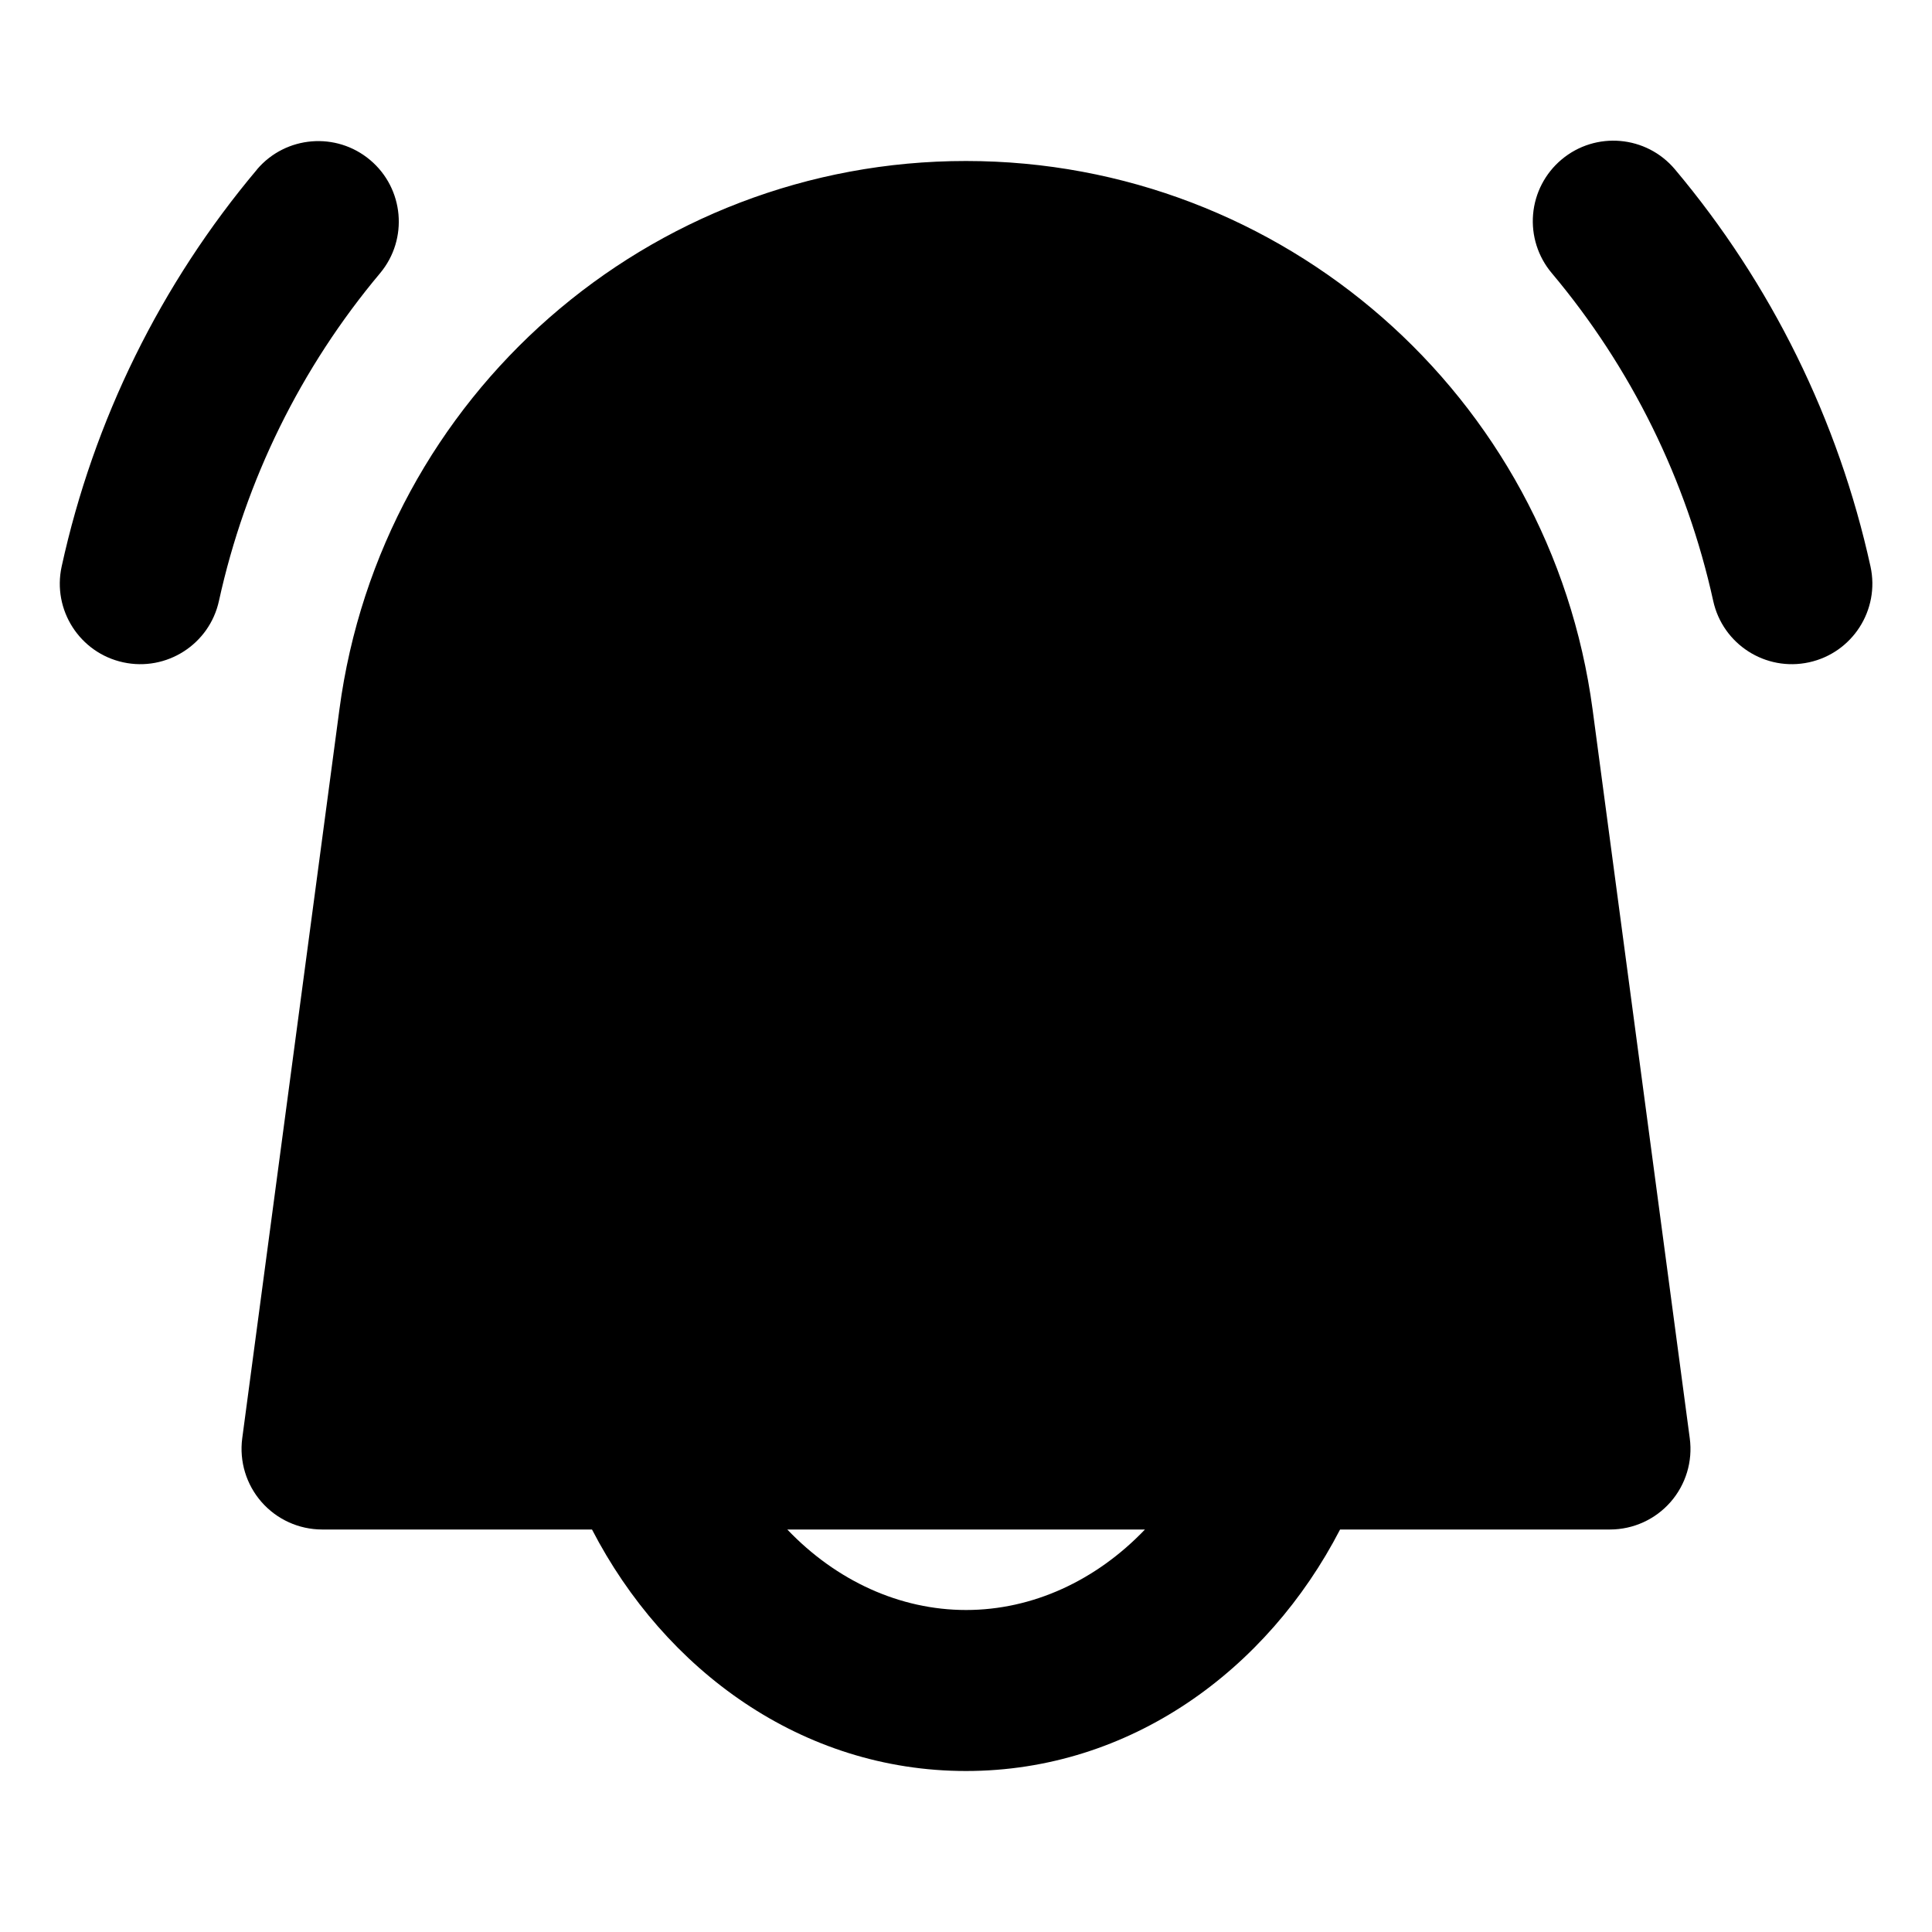
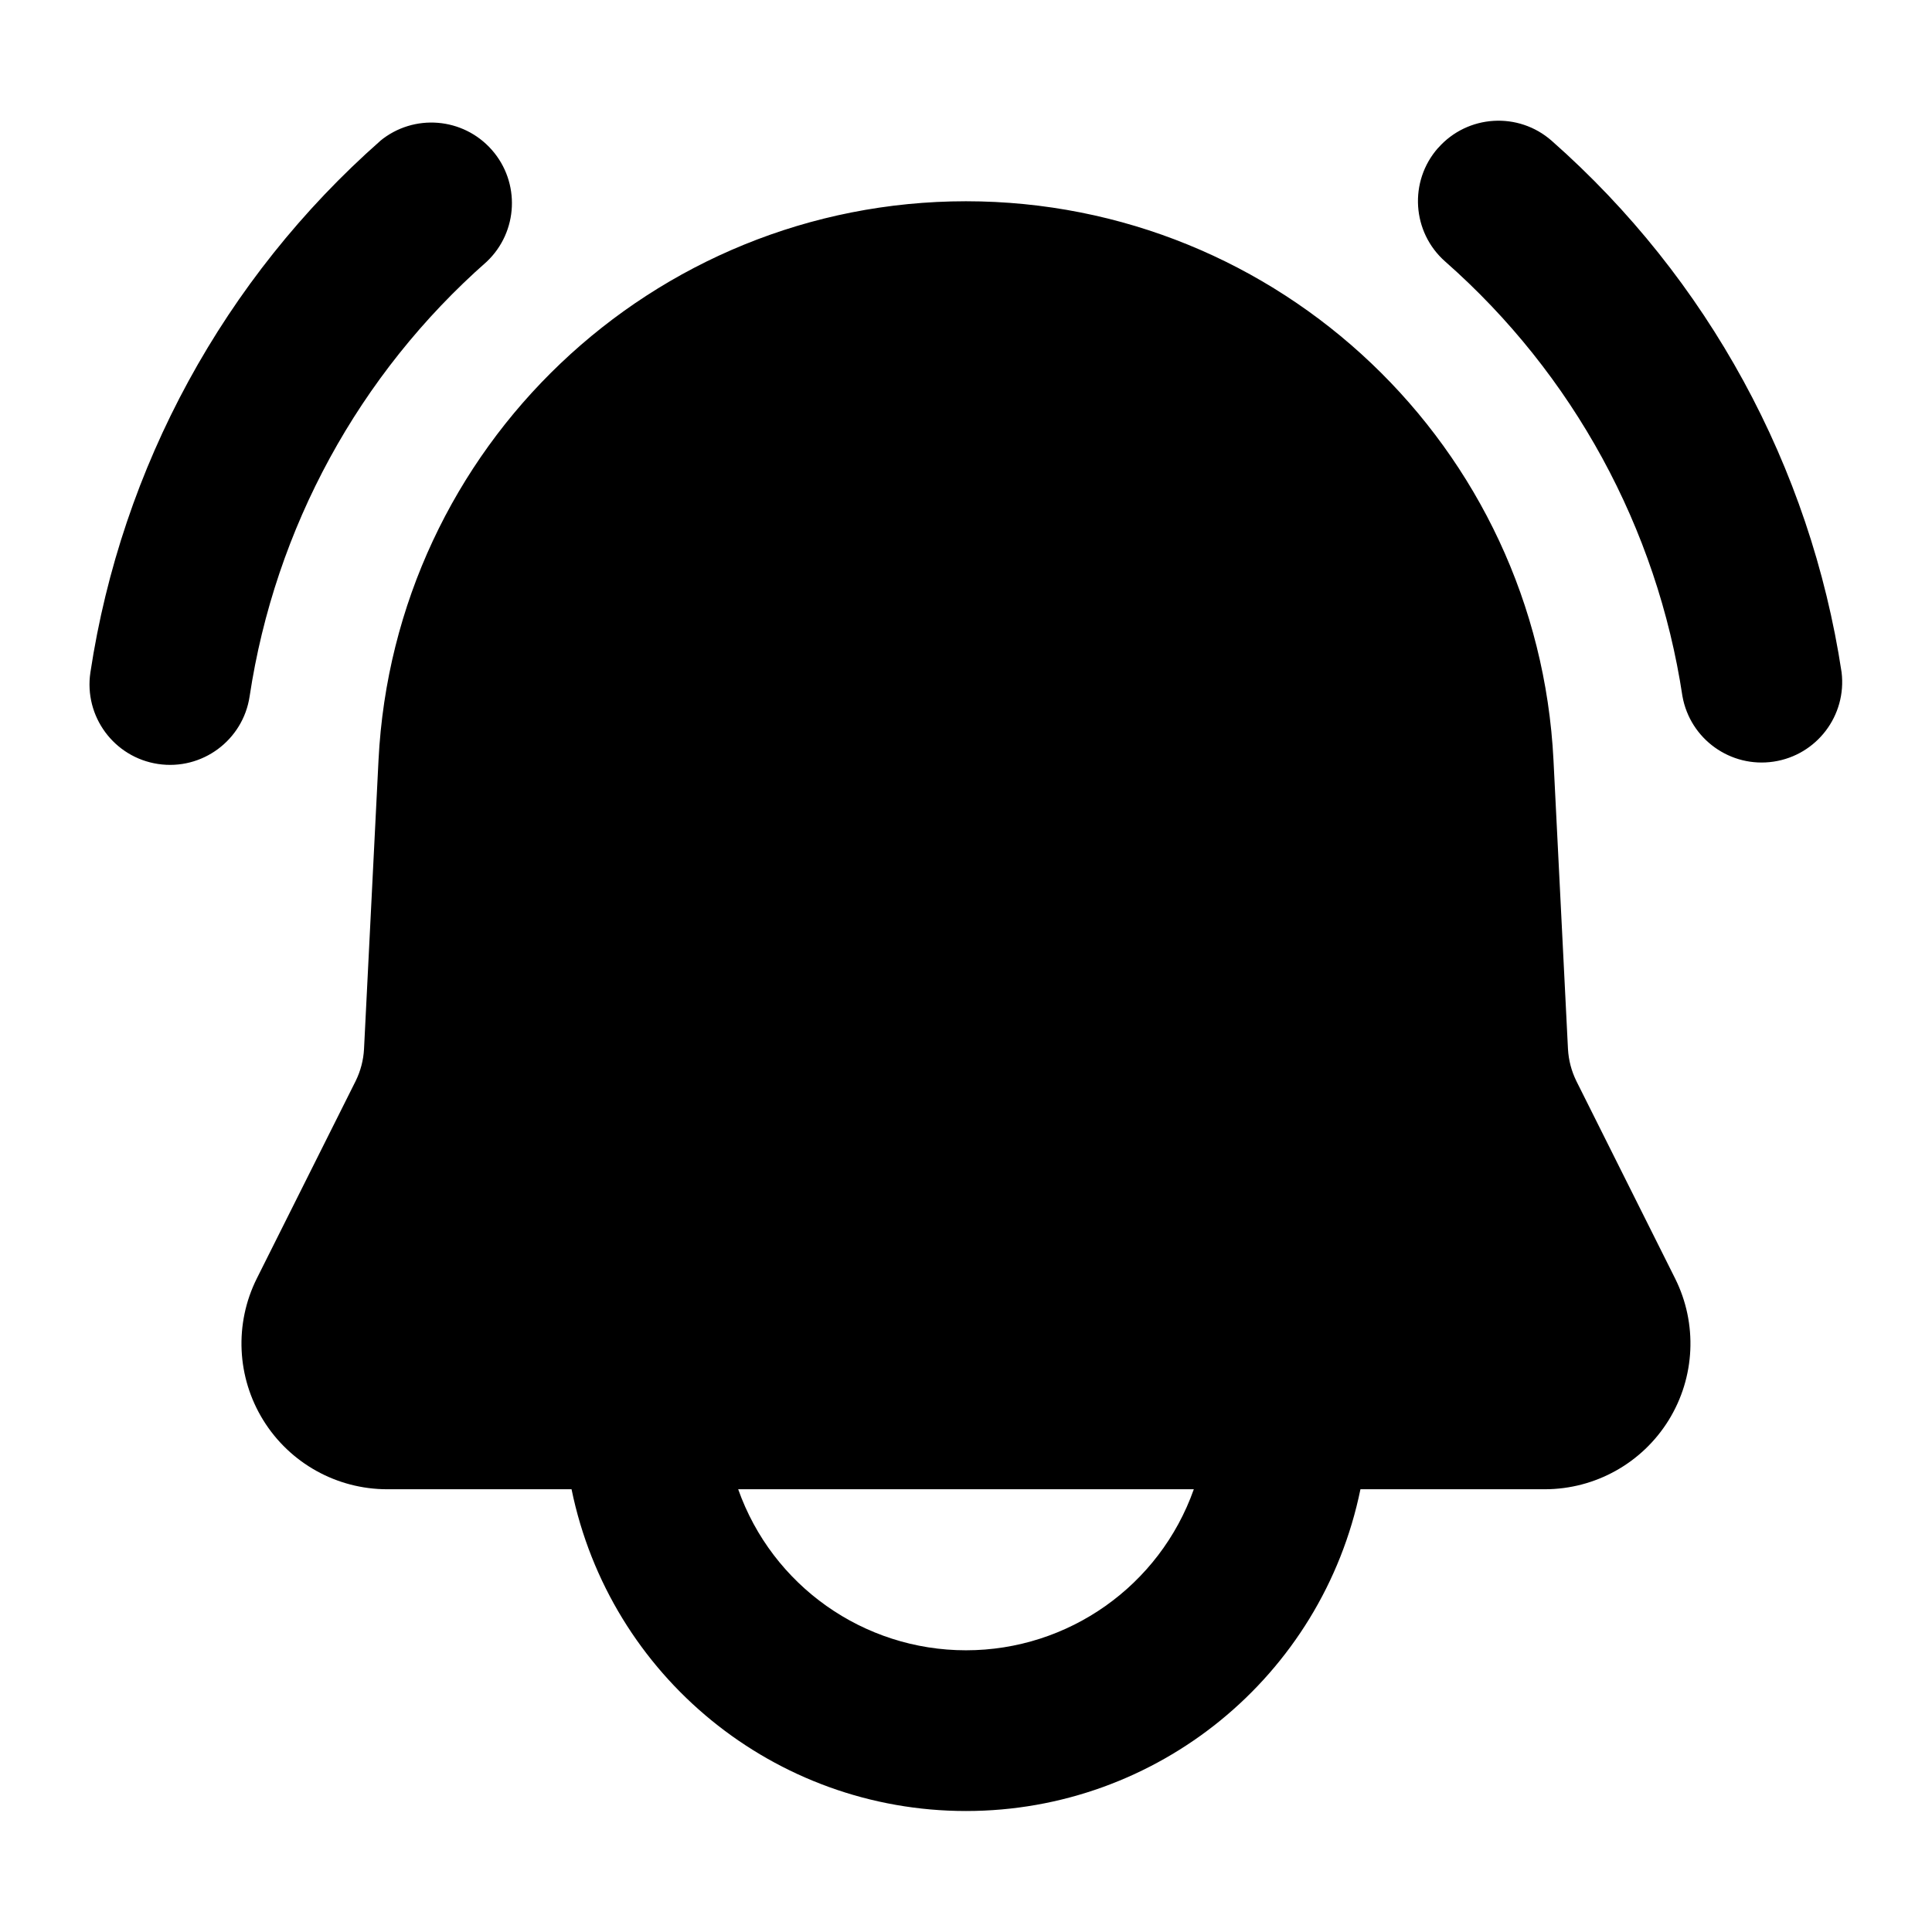
<svg xmlns="http://www.w3.org/2000/svg" fill="none" viewBox="0 0 24 24">
-   <path fill="#000" d="M12 2a7.854 7.854 0 0 1 7.784 6.815l1.207 9.053a1 1 0 0 1-.99 1.132h-3.354c-.904 1.748-2.608 3-4.647 3-2.038 0-3.742-1.252-4.646-3H4a1.002 1.002 0 0 1-.991-1.132l1.207-9.053A7.85 7.85 0 0 1 12 2ZM9.78 19c.608.637 1.398 1 2.221 1s1.613-.363 2.222-1H9.779ZM3.193 2.104a1 1 0 0 1 1.53 1.288A9.5 9.5 0 0 0 2.72 7.464a1 1 0 0 1-1.954-.427 11.46 11.46 0 0 1 2.428-4.933Zm16.205-.122a1 1 0 0 1 1.409.122 11.5 11.5 0 0 1 2.429 4.933 1 1 0 0 1-1.954.427 9.5 9.5 0 0 0-2.006-4.072 1 1 0 0 1 .122-1.41Z" />
+   <path fill="#000" fill-rule="evenodd" d="M12 2.5a7.31 7.31 0 0 1 7.298 6.943l.18 3.589q.012.209.104.397l1.227 2.453a1.81 1.81 0 0 1-1.618 2.618H16.9a5.002 5.002 0 0 1-9.8 0H4.81a1.81 1.81 0 0 1-1.62-2.618l1.228-2.453c.061-.124.097-.26.104-.398l.18-3.588A7.31 7.31 0 0 1 11.999 2.5Zm-2.83 16a3.002 3.002 0 0 0 5.66 0H9.17Zm8.695-16.662a1 1 0 0 1 1.412-.088 11 11 0 0 1 3.6 6.602 1 1 0 0 1-1.977.297 8.98 8.98 0 0 0-2.946-5.399 1 1 0 0 1-.09-1.412ZM4.723 1.75a1.001 1.001 0 0 1 1.324 1.5 8.98 8.98 0 0 0-2.946 5.4 1 1 0 0 1-1.978-.297 11 11 0 0 1 3.6-6.602Z" clip-rule="evenodd" />
</svg>
